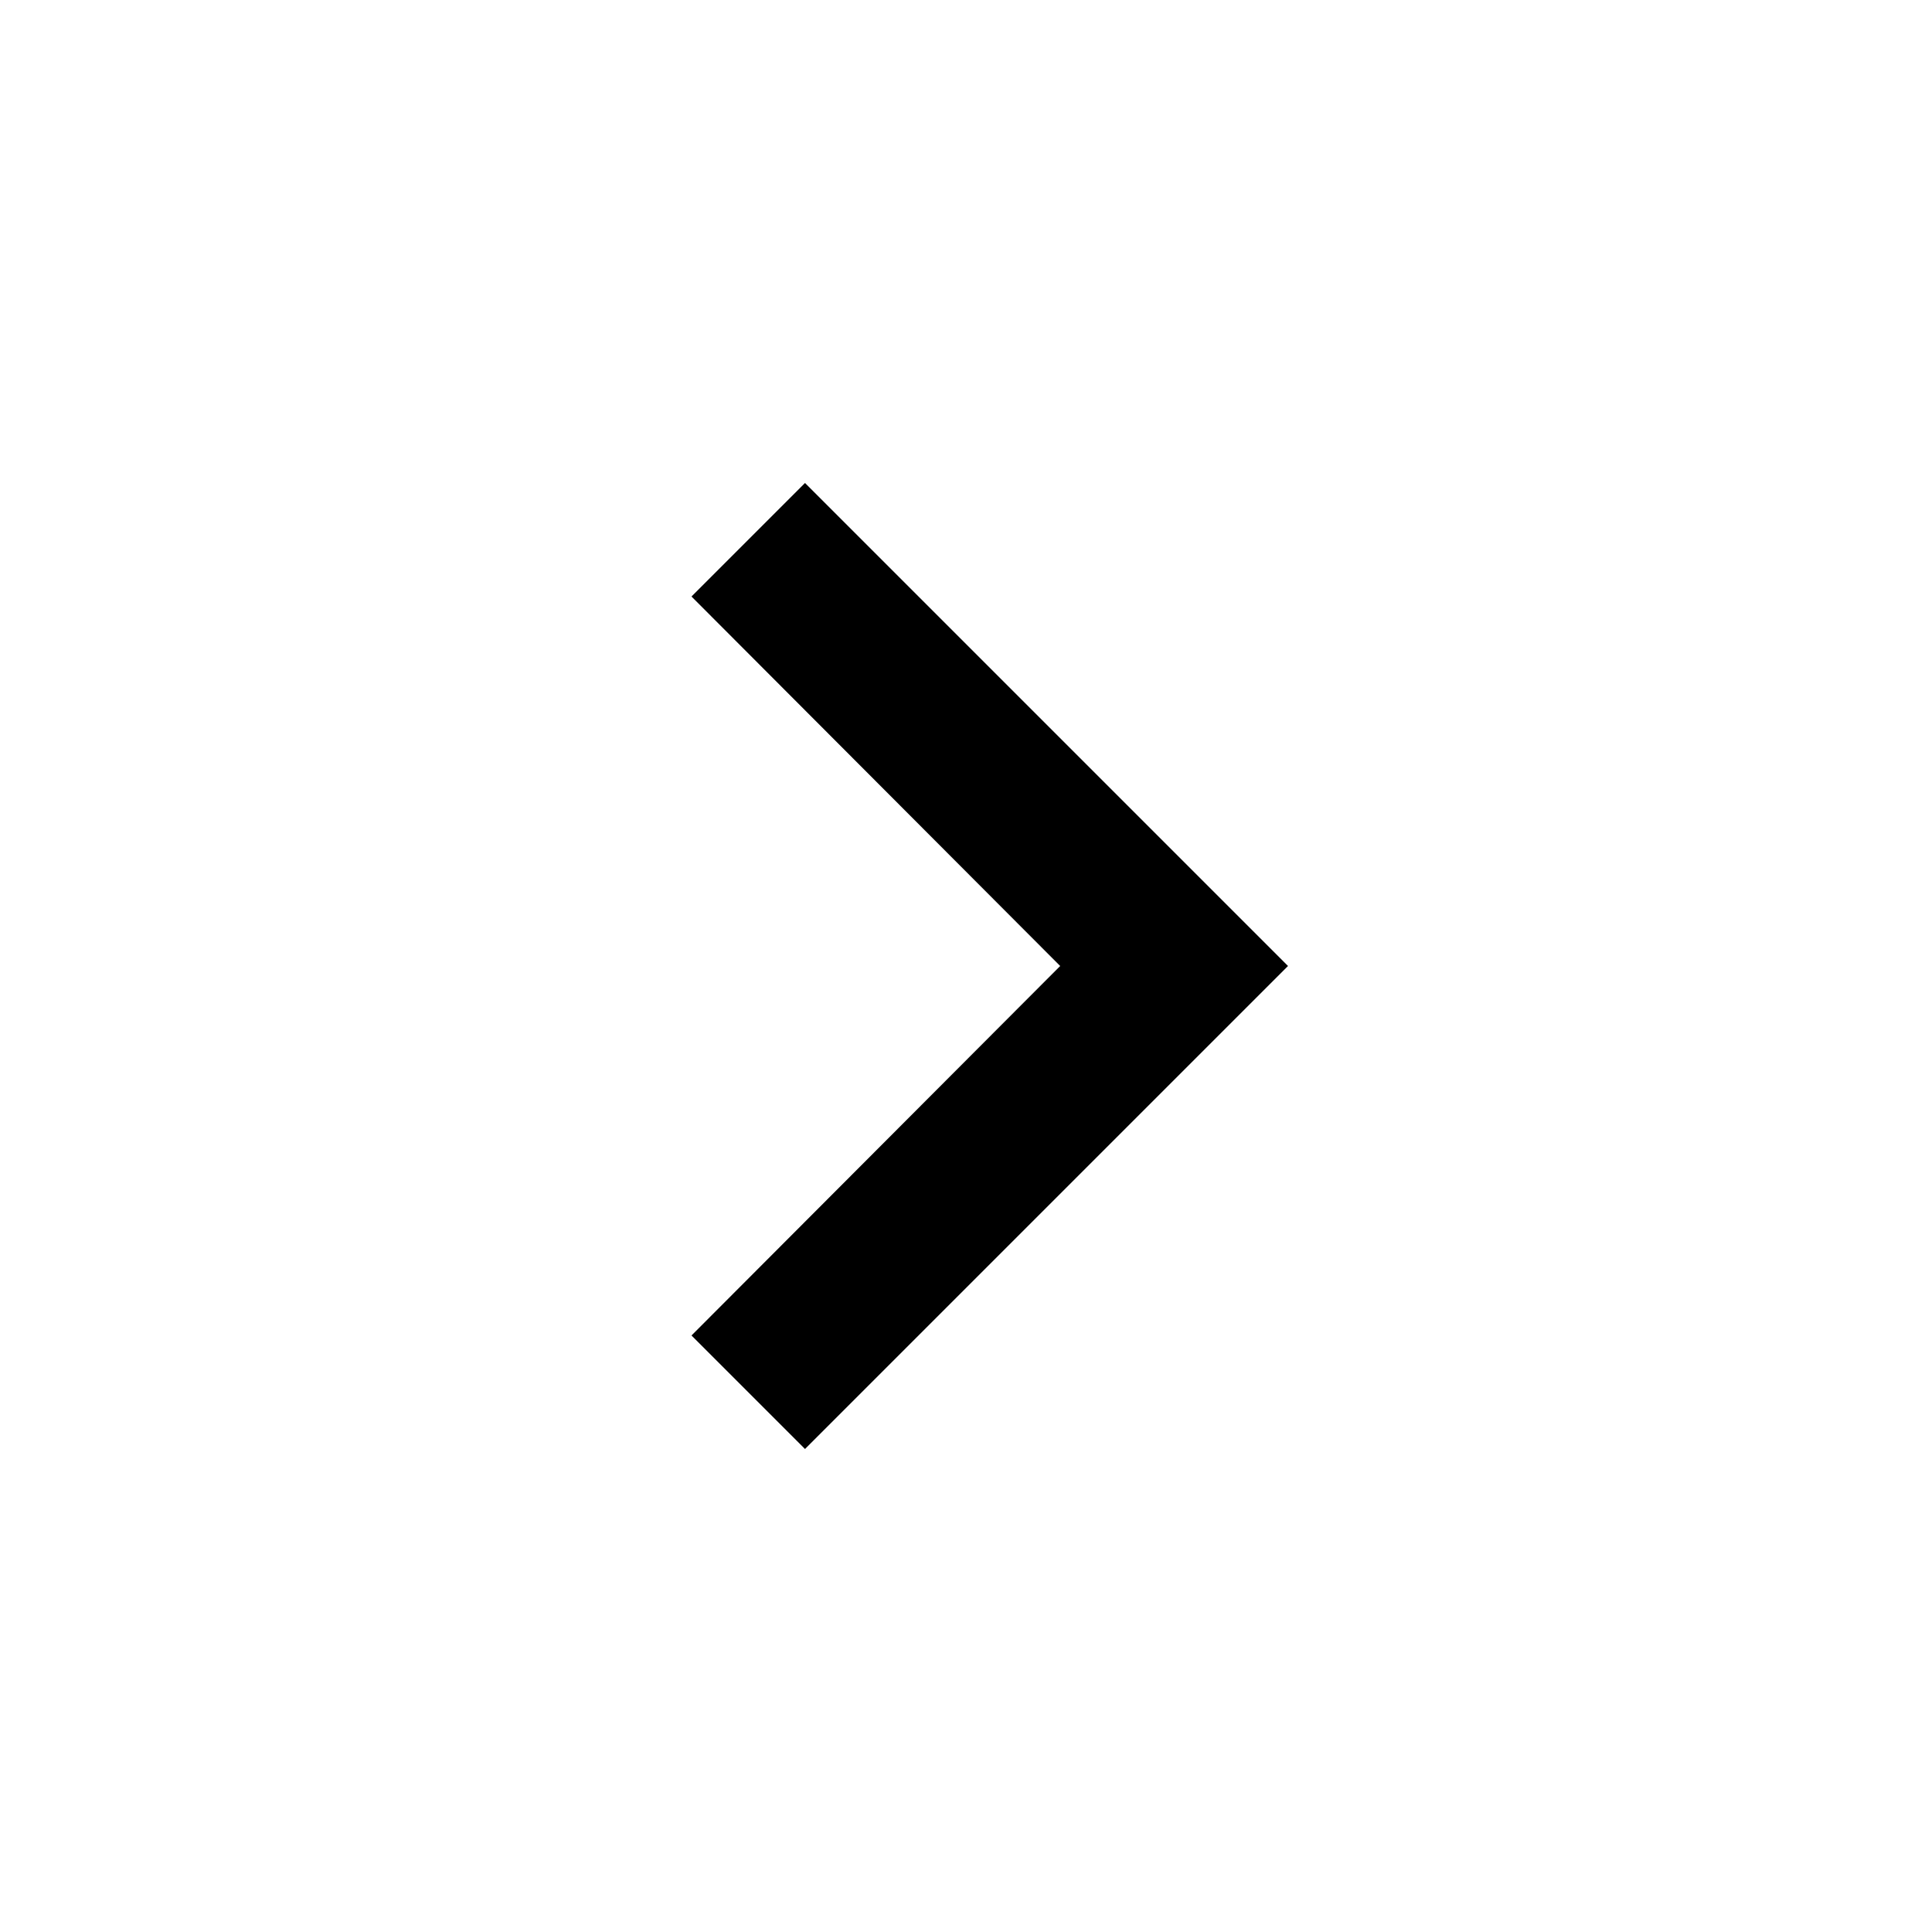
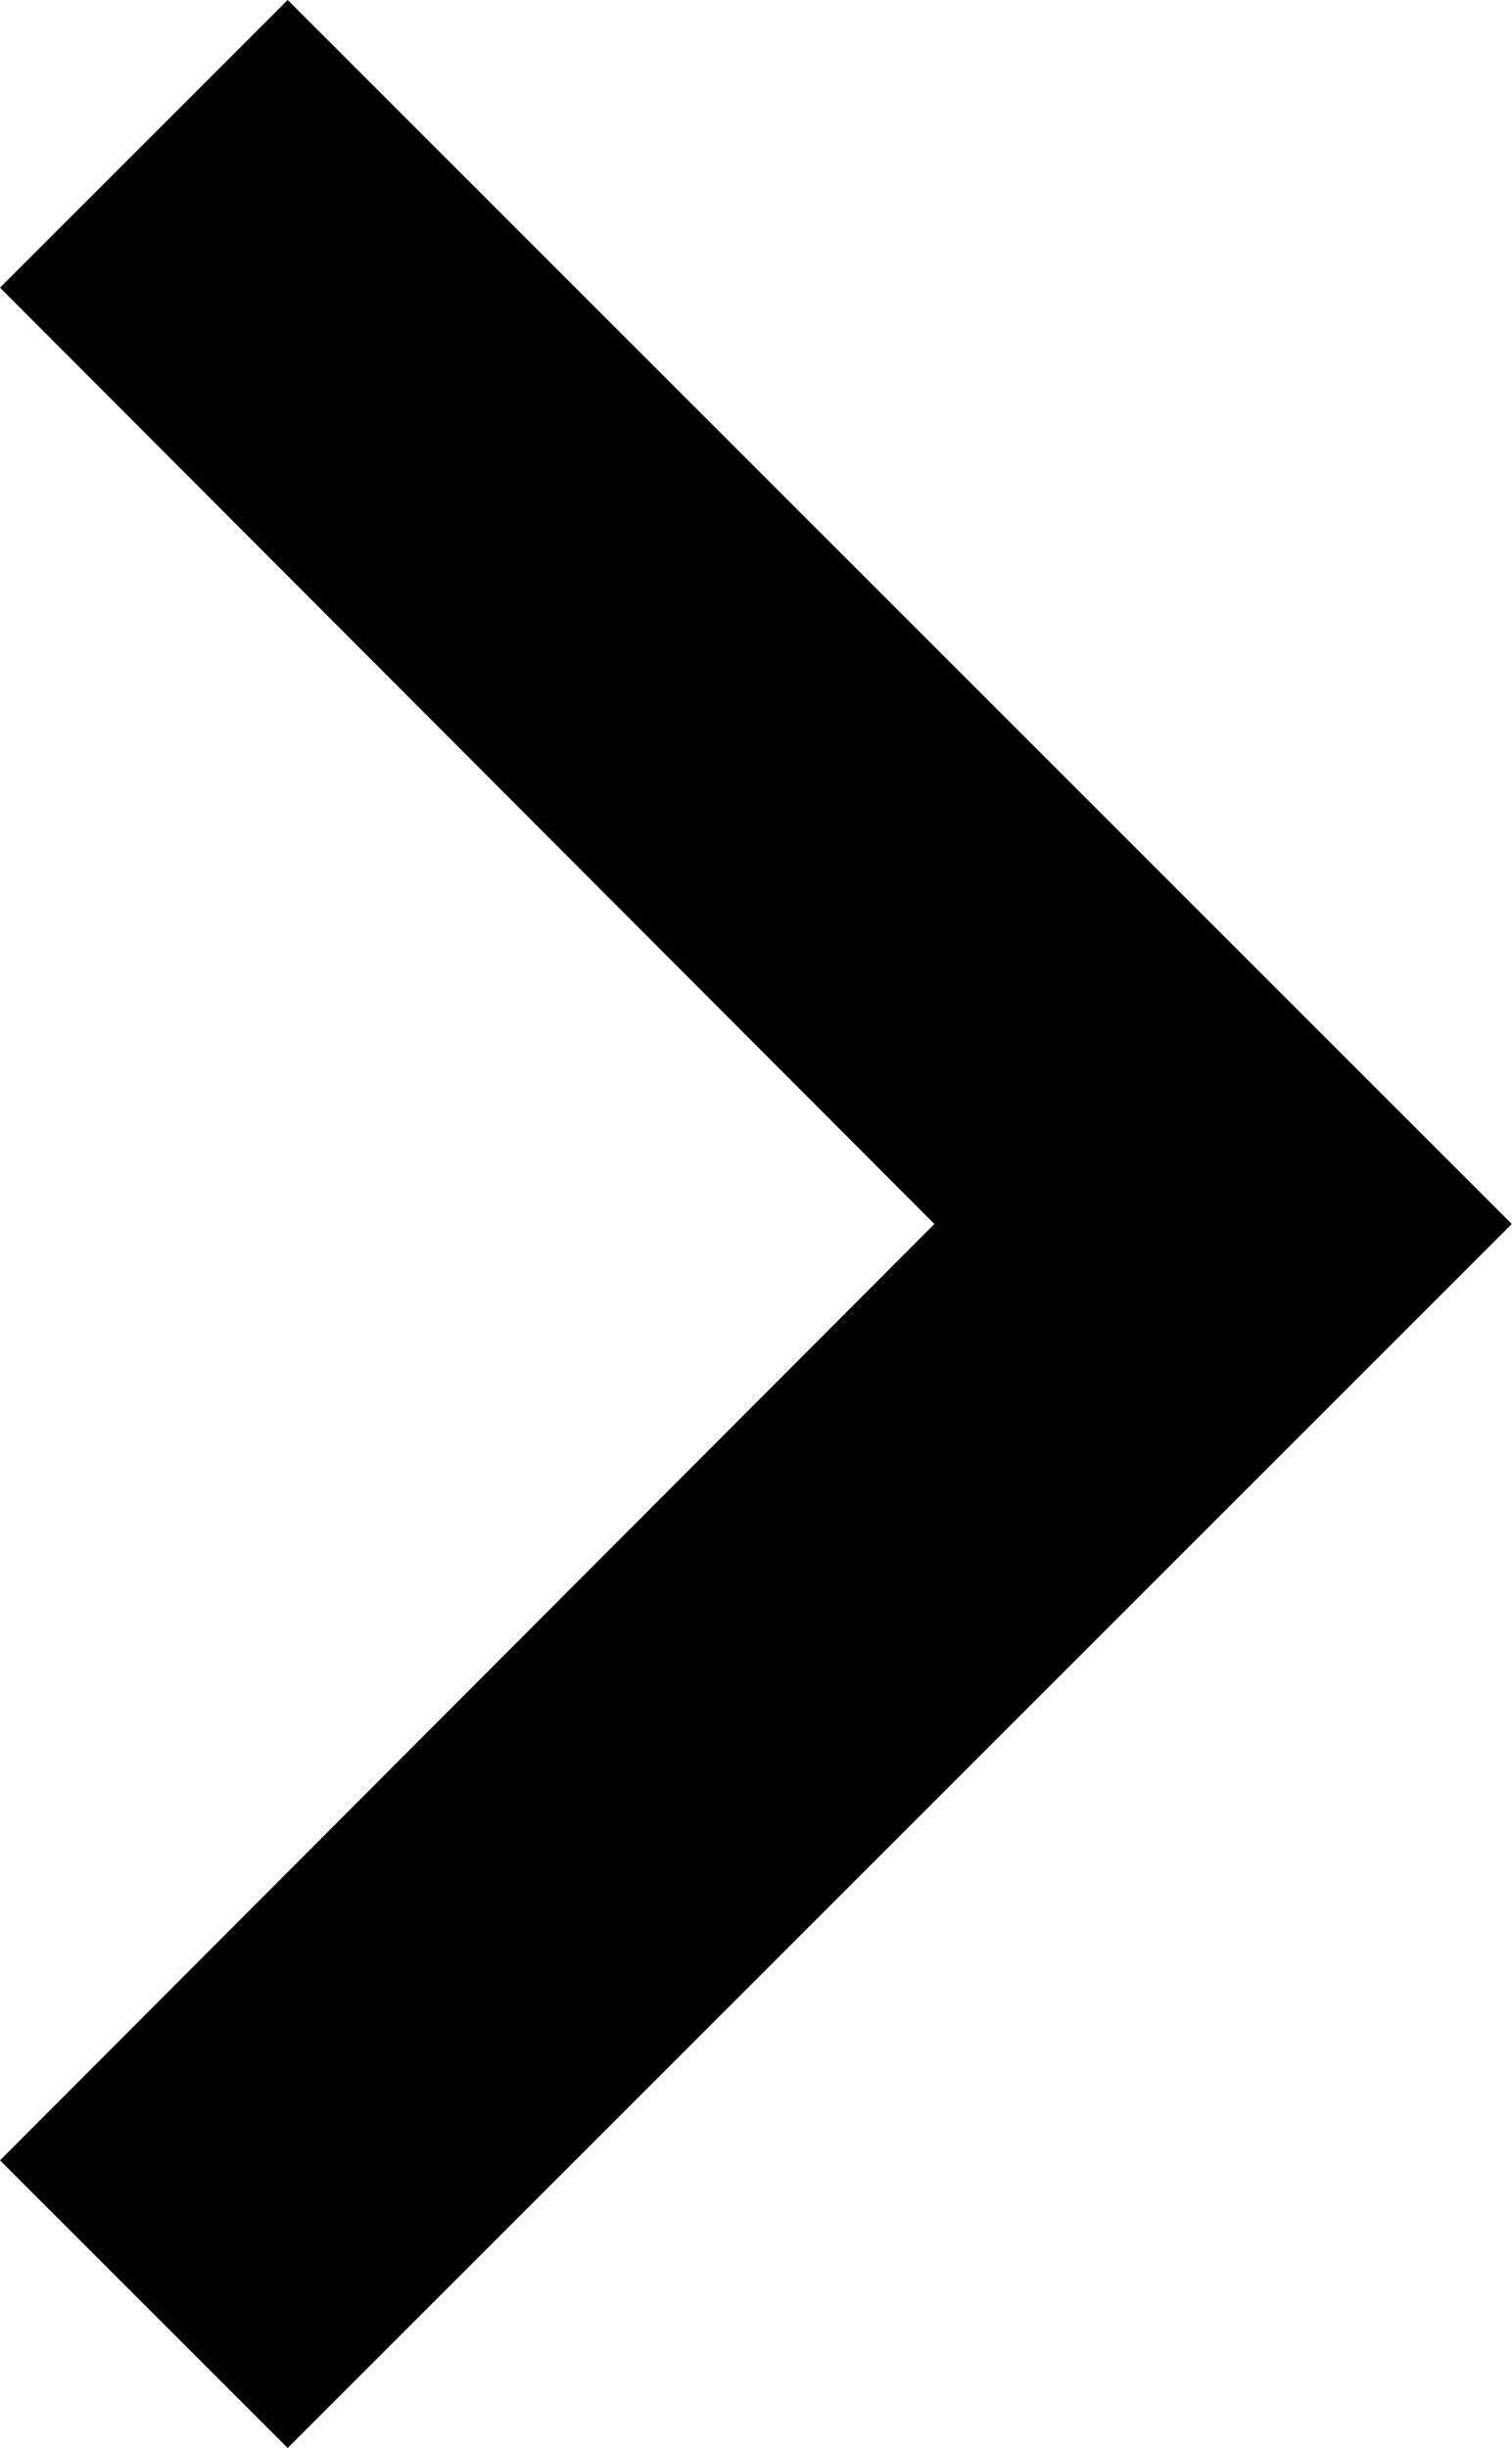
- <svg xmlns="http://www.w3.org/2000/svg" fill="#000000" height="24" viewBox="0 0 24 24" width="24">
-   <path d="M10 6L8.59 7.41 13.17 12l-4.58 4.59L10 18l6-6z" />
-   <path d="M0 0h24v24H0z" fill="none" />
+ <svg xmlns="http://www.w3.org/2000/svg" height="12" viewBox="0 0 7.41 12" width="7.41" id="svg2" version="1.1" style="fill:#000000">
+   <defs id="defs10" />
+   <path d="M 1.41,0 0,1.41 4.58,6 0,10.59 1.41,12 l 6,-6 z" id="path4" />
+   <path d="m -8.59,-6 24,0 0,24 -24,0 z" id="path6" style="fill:none" />
</svg>
